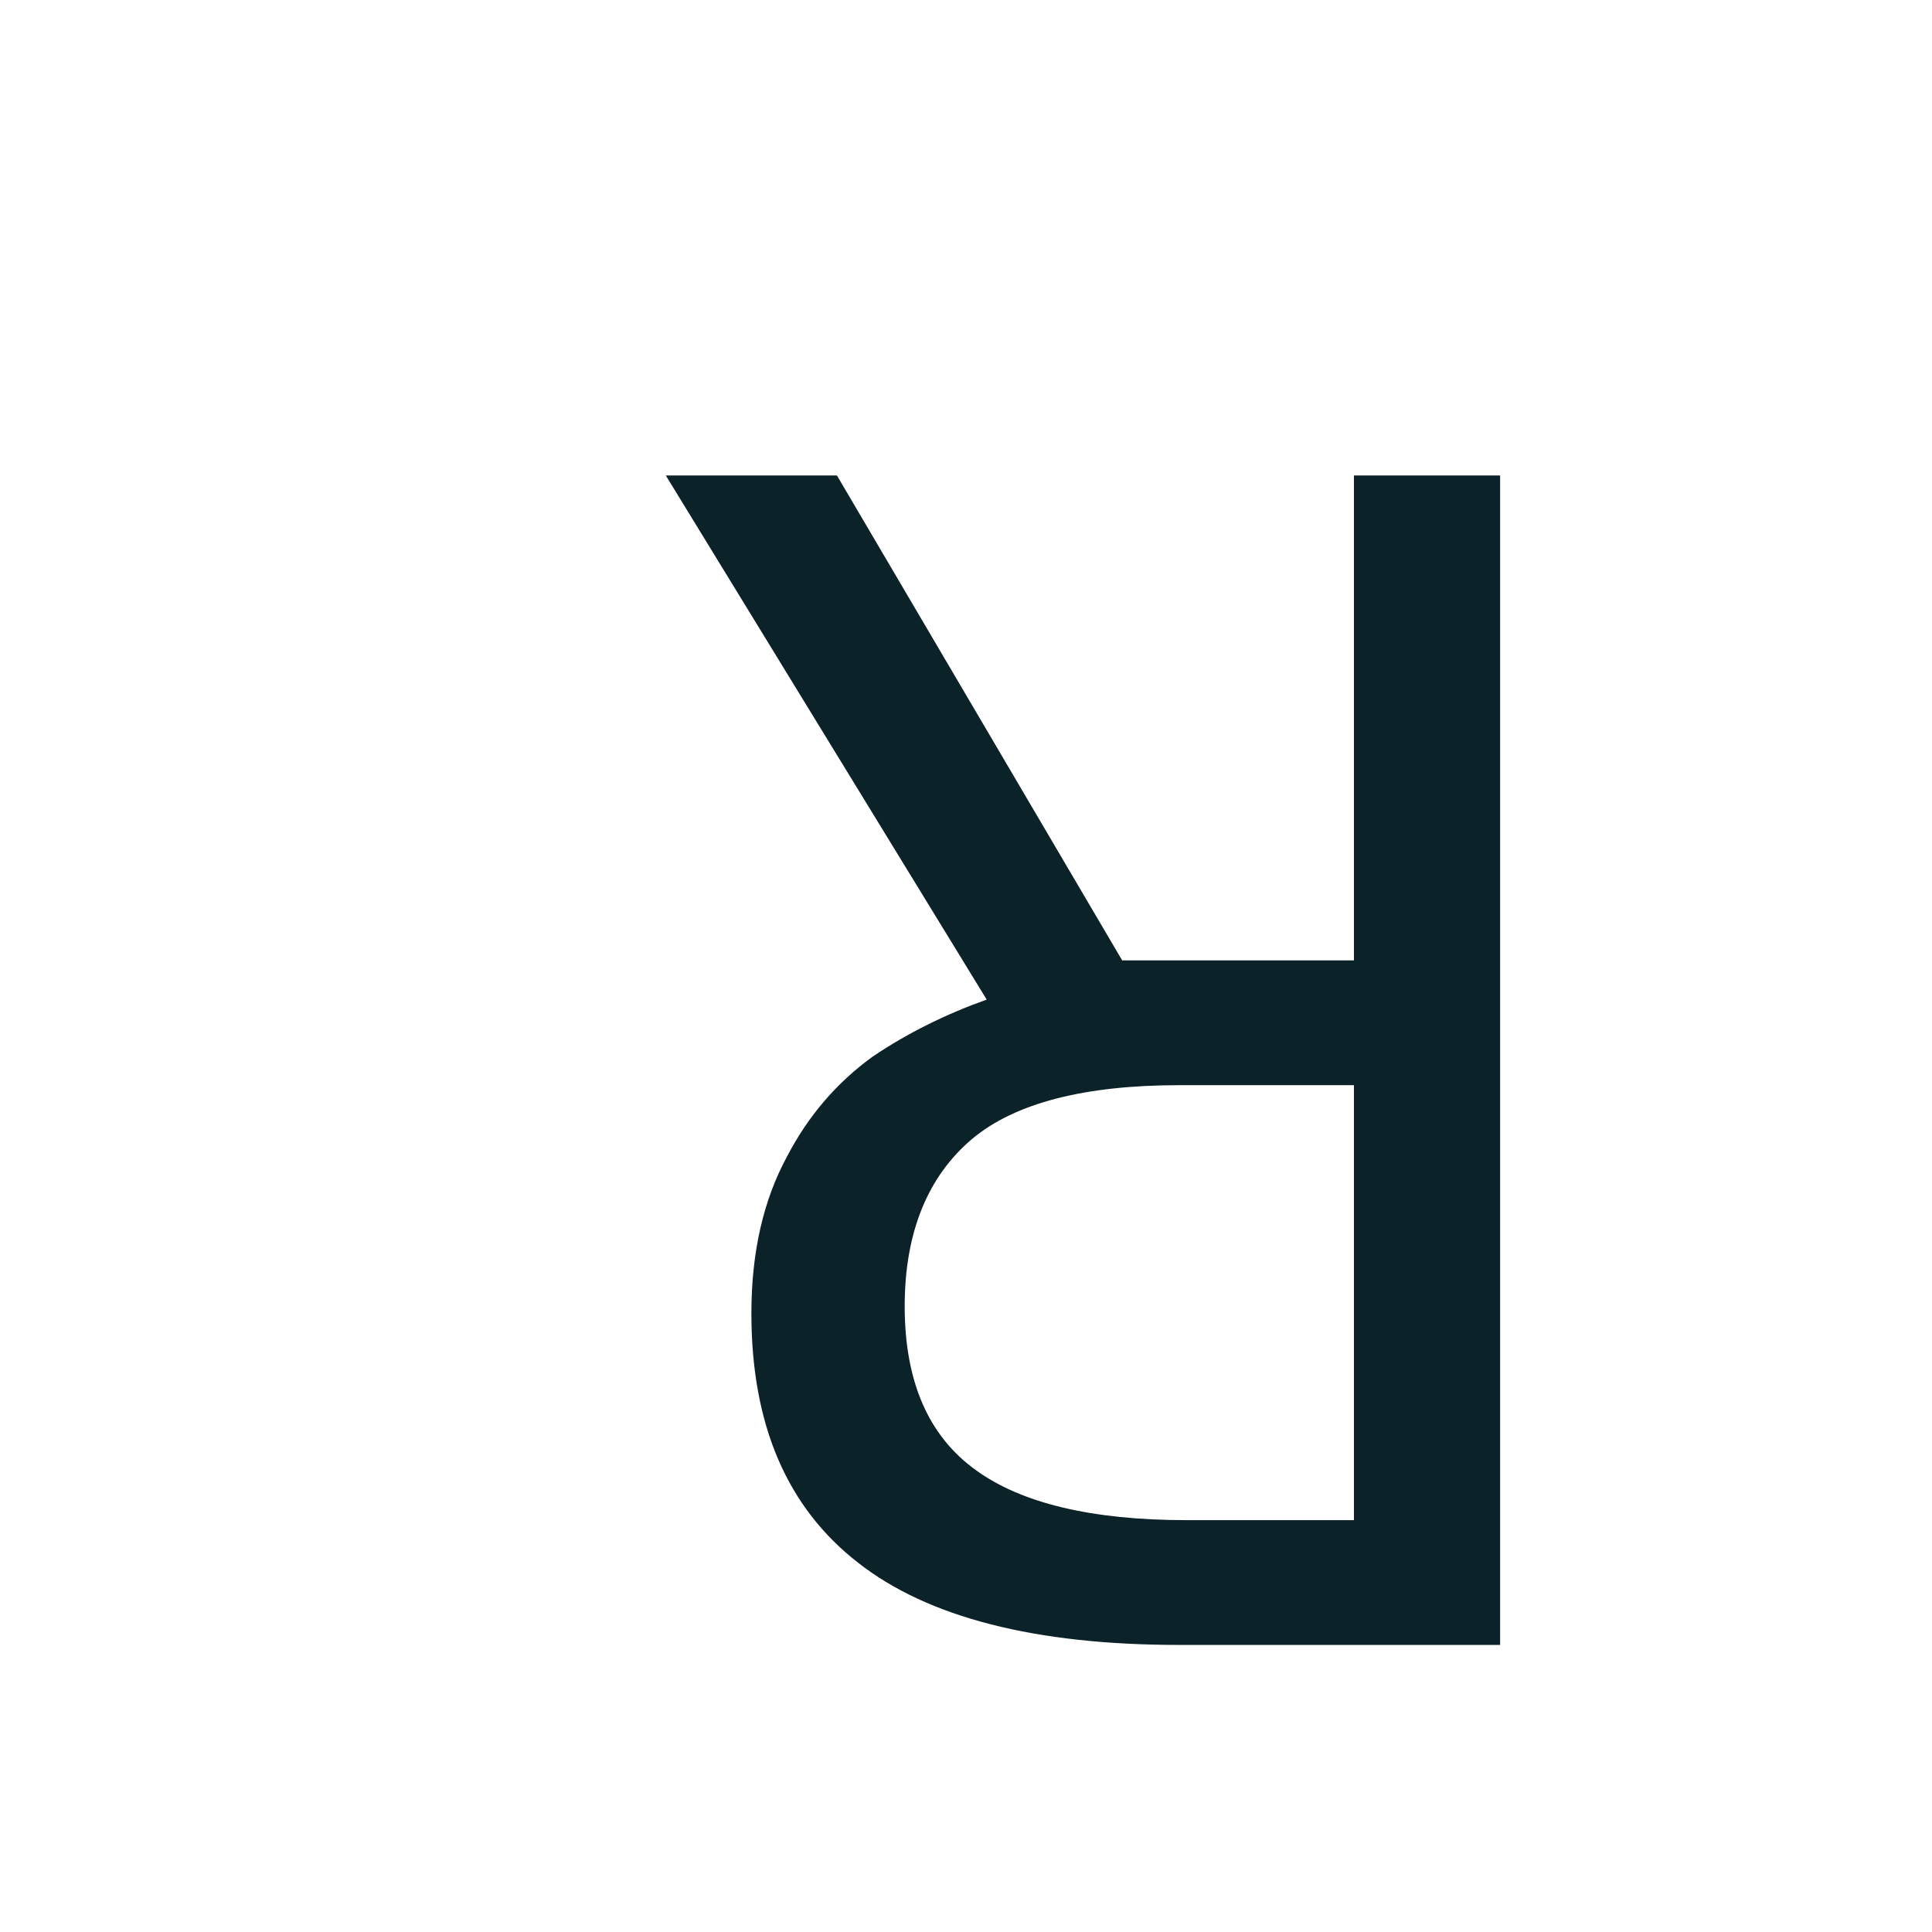
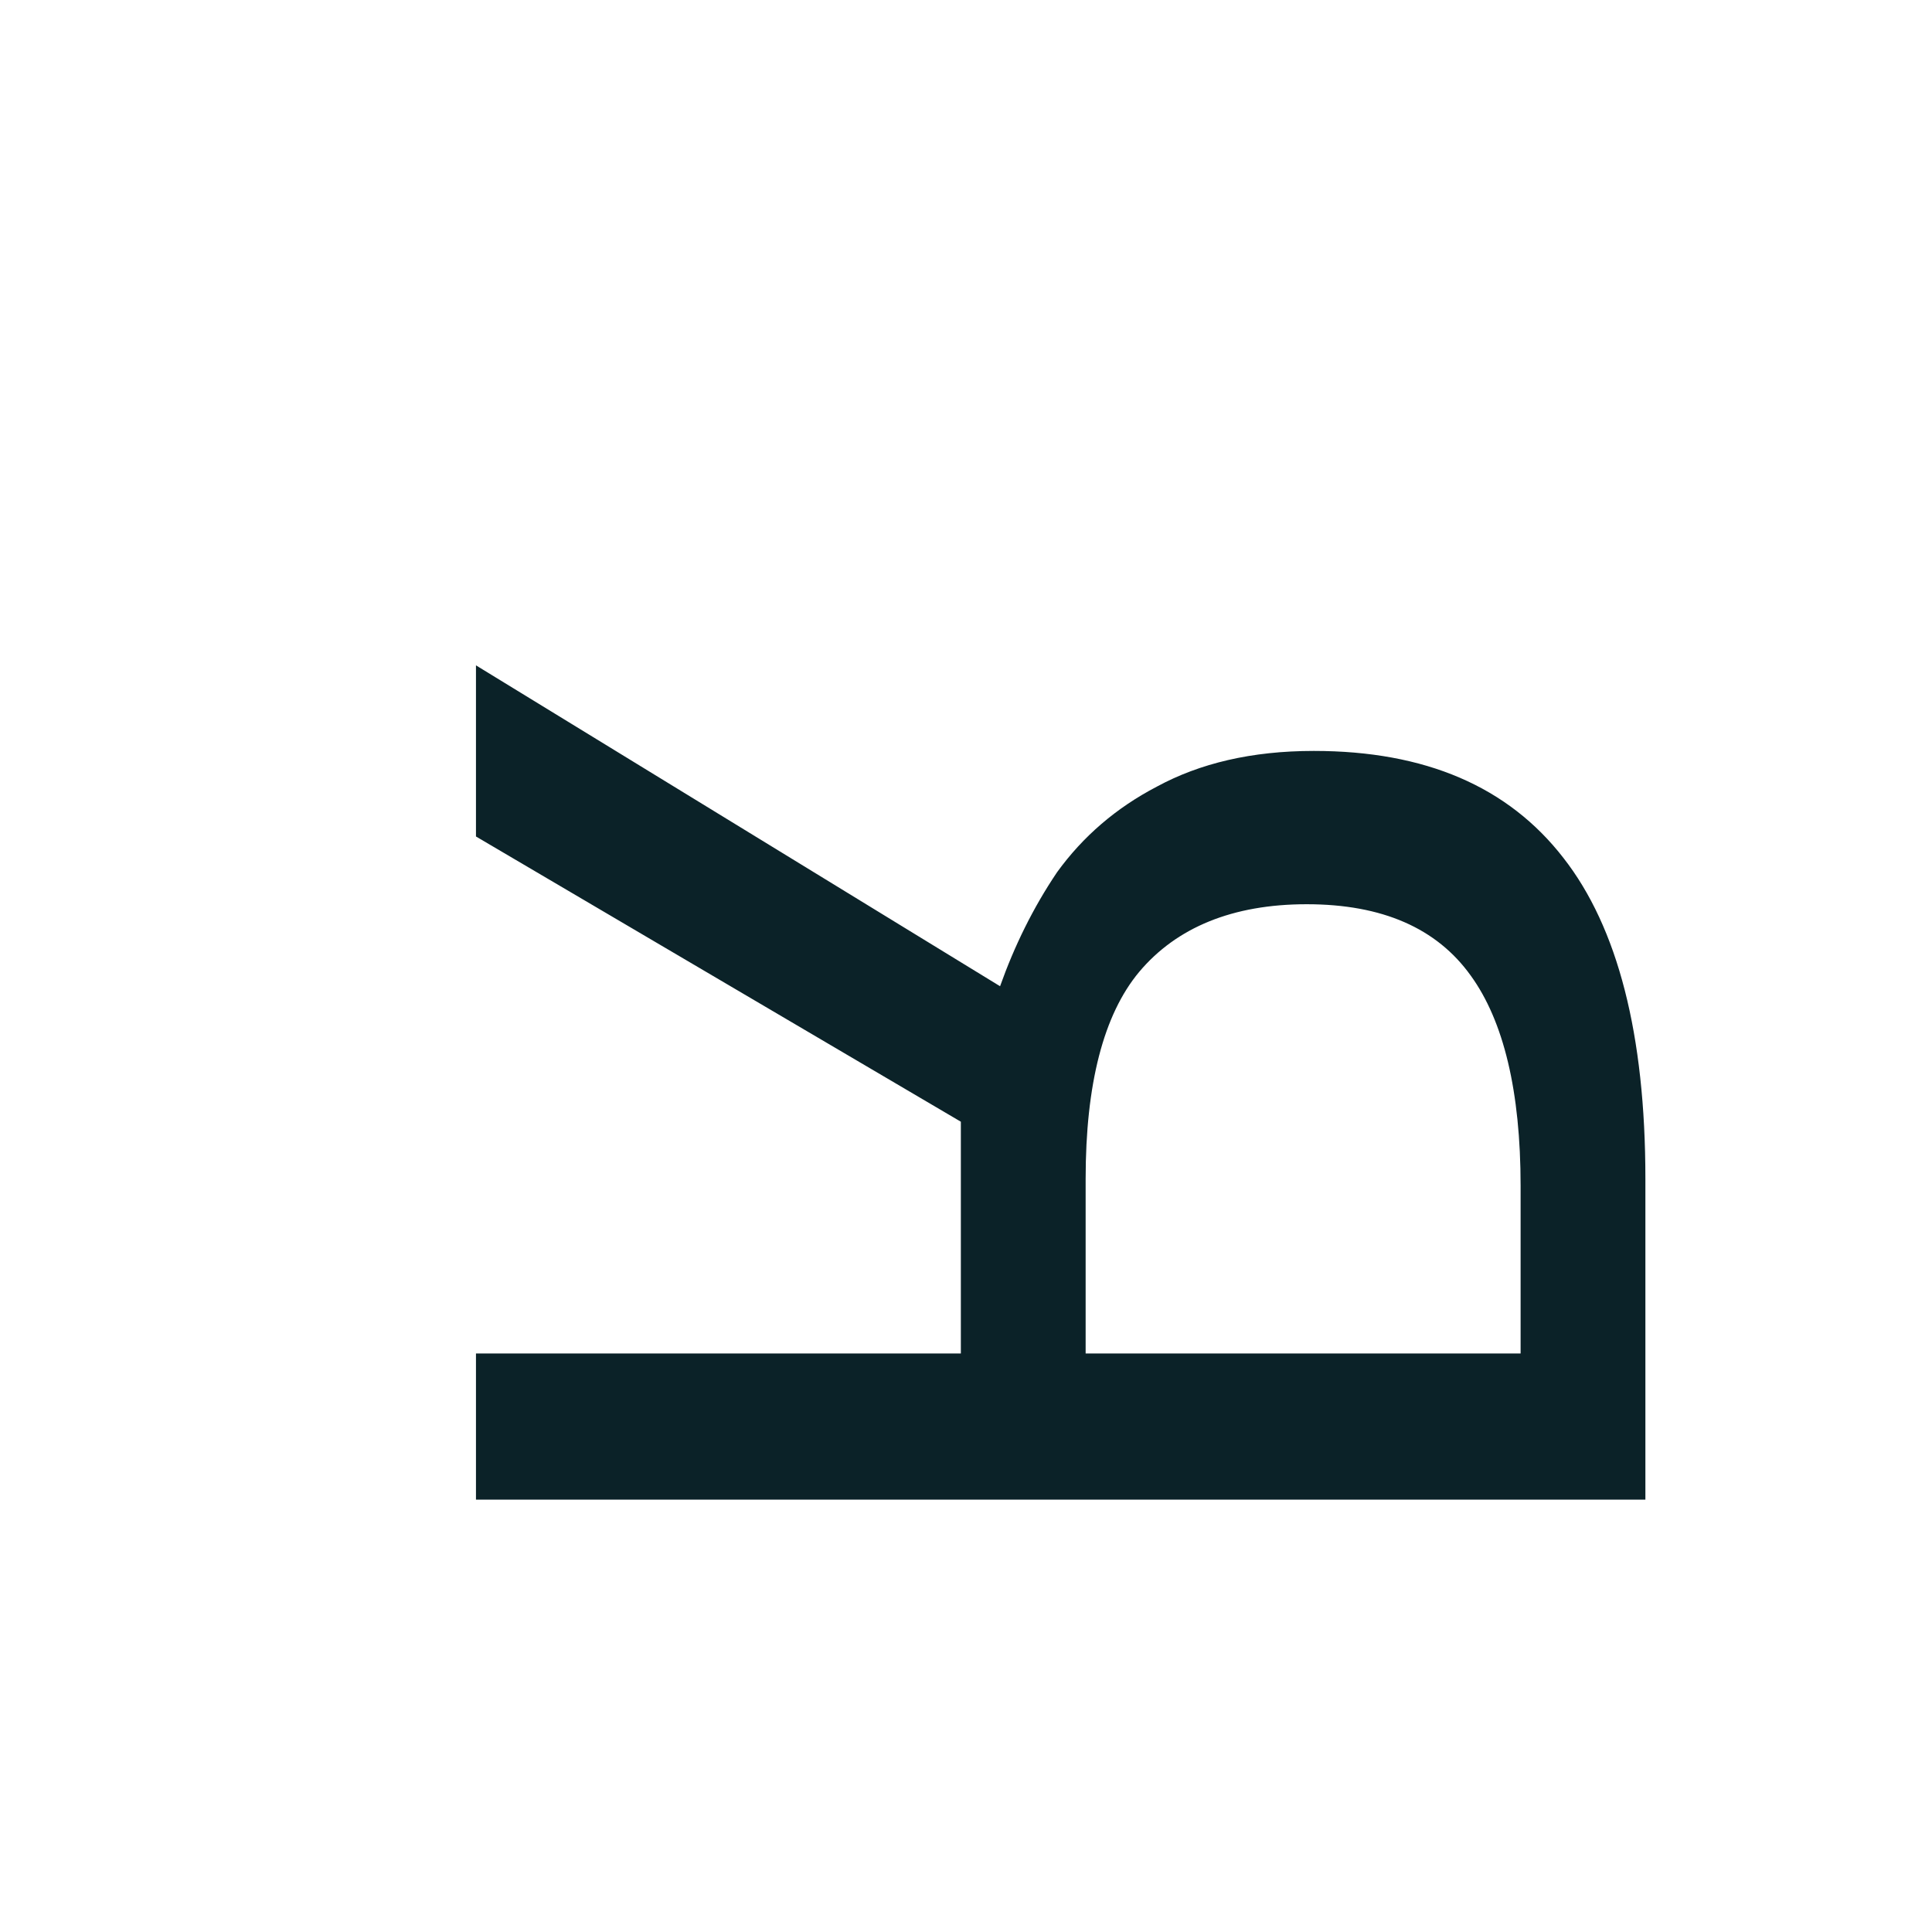
<svg xmlns="http://www.w3.org/2000/svg" width="32" height="32" viewBox="0 0 8.467 8.467" version="1.1" id="svg8">
  <defs id="defs2" />
  <g id="layer1" transform="translate(0,-288.5333)">
-     <text xml:space="preserve" style="font-style:normal;font-variant:normal;font-weight:normal;font-stretch:normal;font-size:7.183px;line-height:1.25;font-family:Destroy;-inkscape-font-specification:Destroy;letter-spacing:0px;word-spacing:0px;fill:#0b2228;fill-opacity:1;stroke:none;stroke-width:0.18" x="-7.276" y="-290.619" id="text817" transform="scale(-1)">
-       <tspan id="tspan815" x="-7.276" y="-290.619" style="fill:#0b2228;stroke-width:0.18">R</tspan>
+     <text xml:space="preserve" style="font-style:normal;font-variant:normal;font-weight:normal;font-stretch:normal;font-size:7.183px;line-height:1.25;font-family:Destroy;-inkscape-font-specification:Destroy;letter-spacing:0px;word-spacing:0px;fill:#0b2228;fill-opacity:1;stroke:none;stroke-width:0.18" x="-295.81" y="-2.086" id="text817" transform="matrix(0,-1,-1,0,0,0)">
+       <tspan id="tspan815" x="-295.81" y="-2.086" style="fill:#0b2228;stroke-width:0.18">R</tspan>
    </text>
  </g>
</svg>
